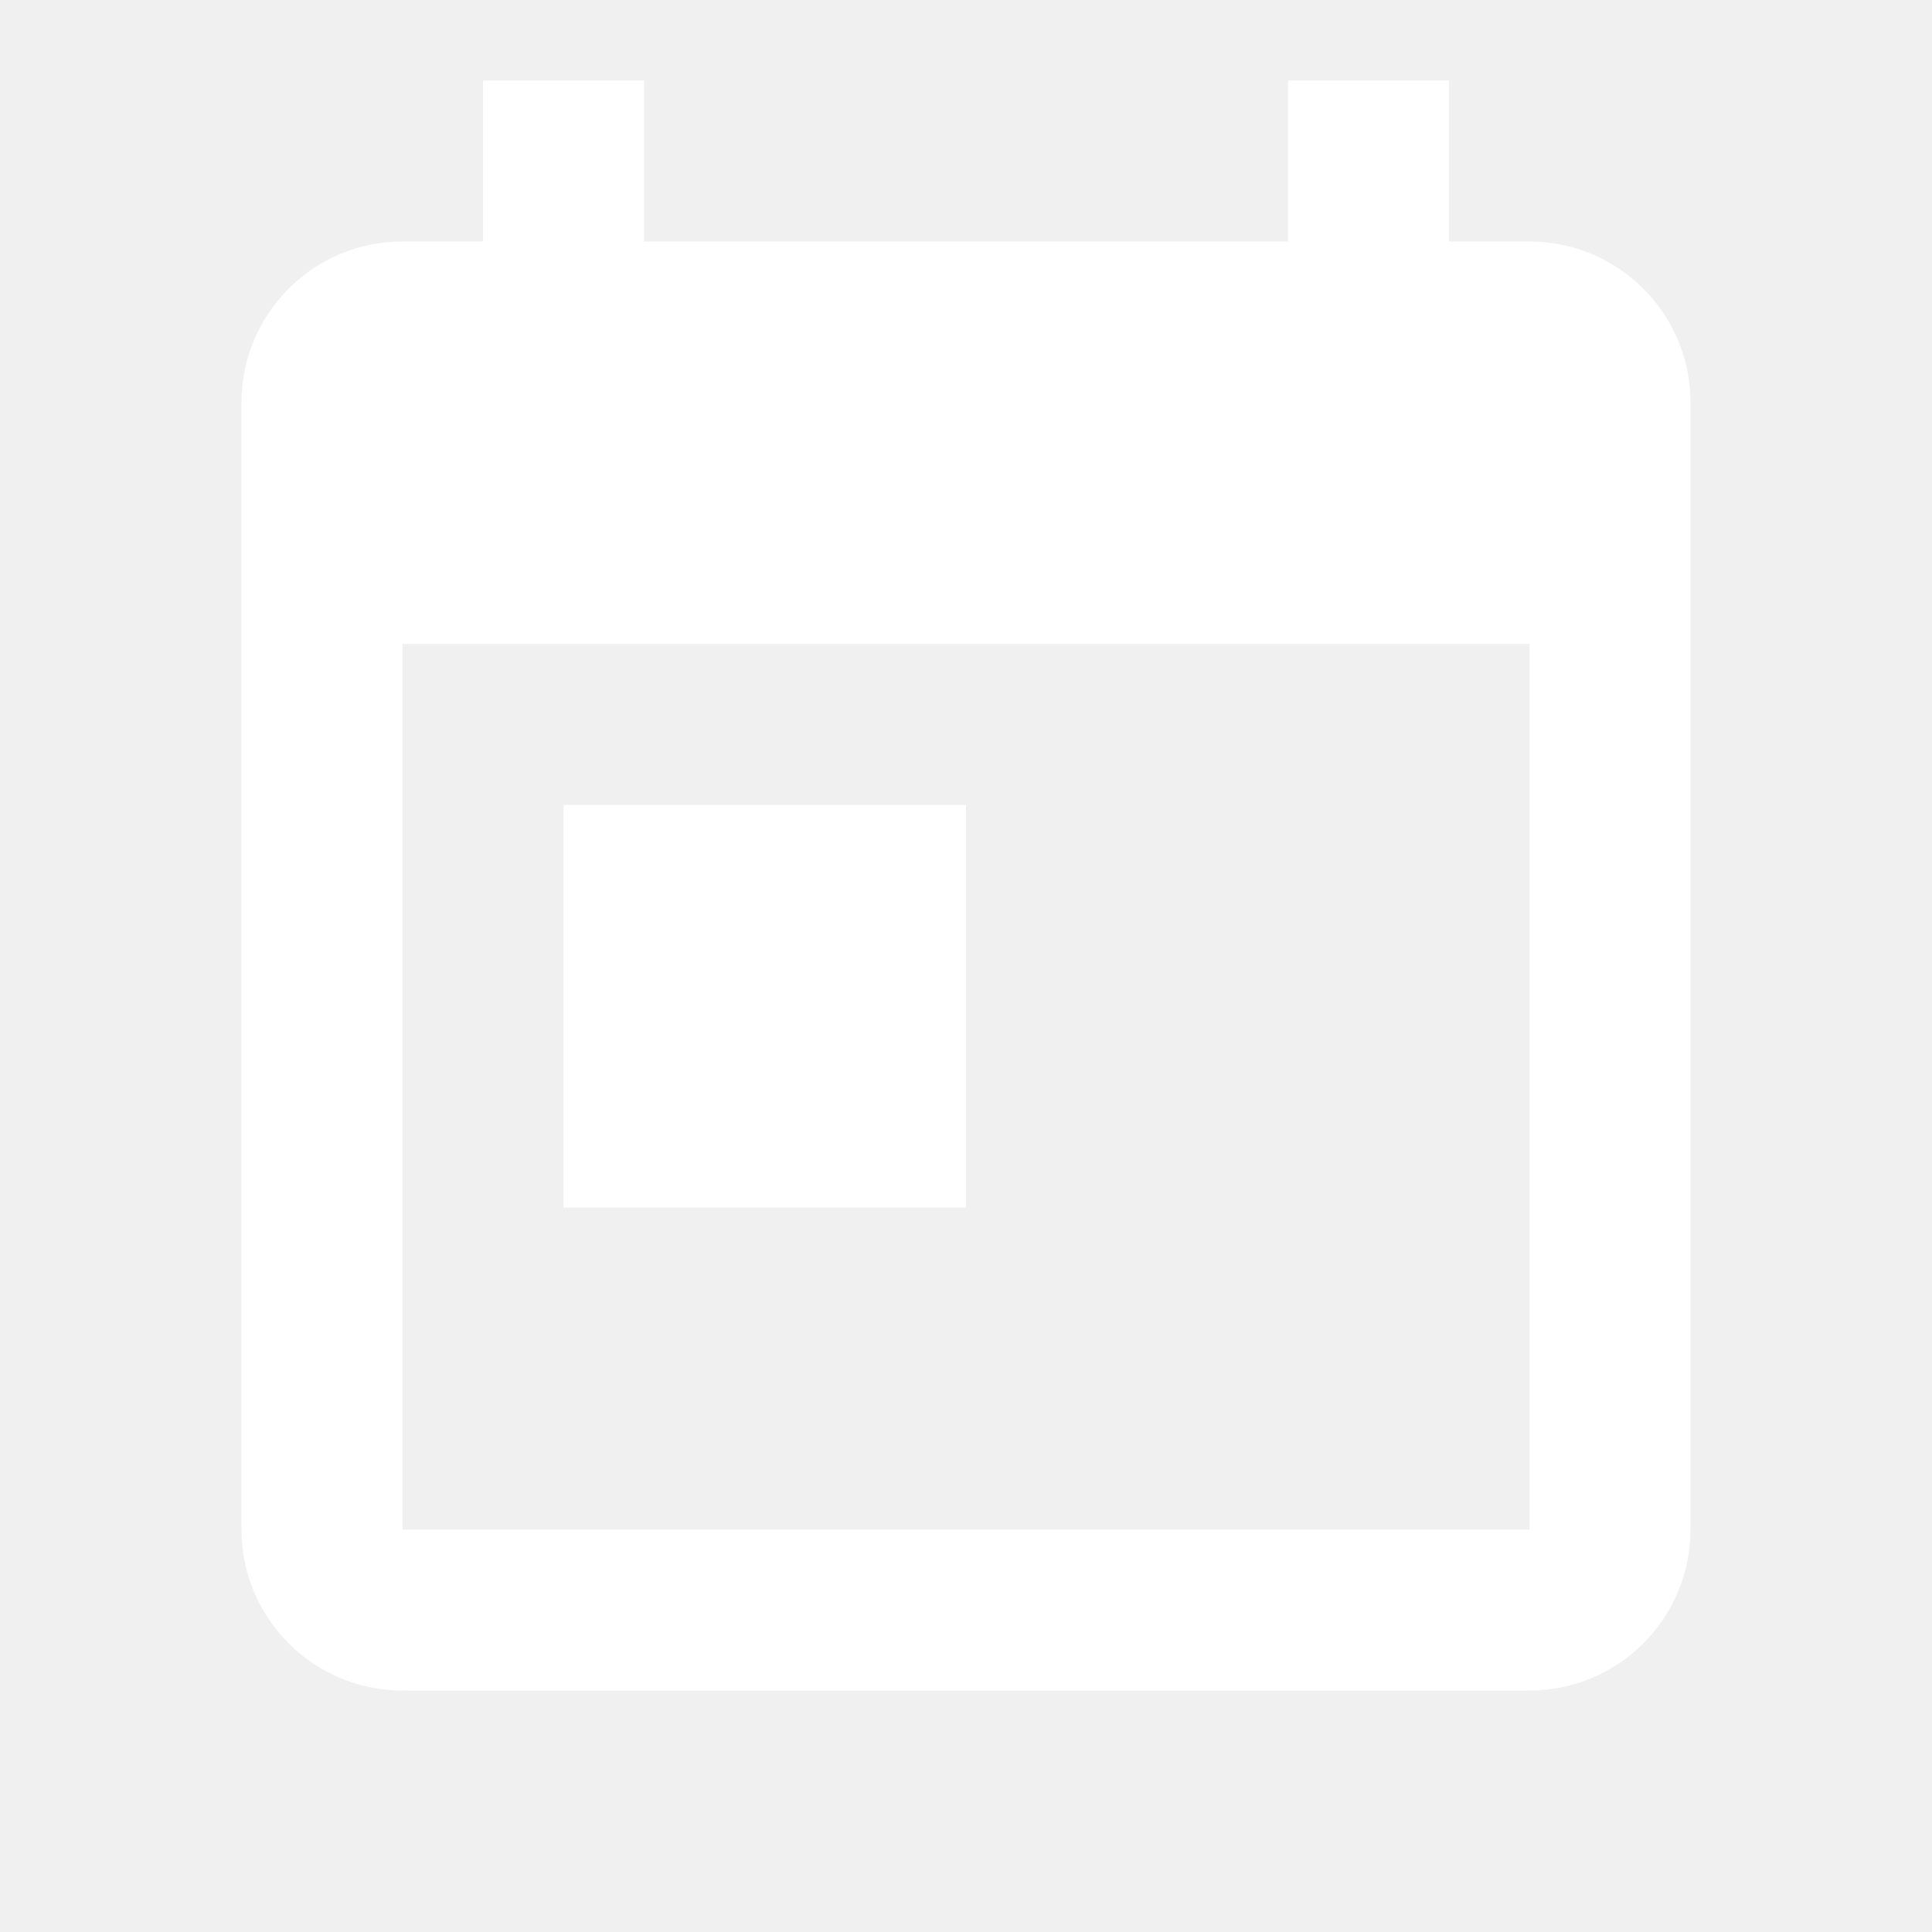
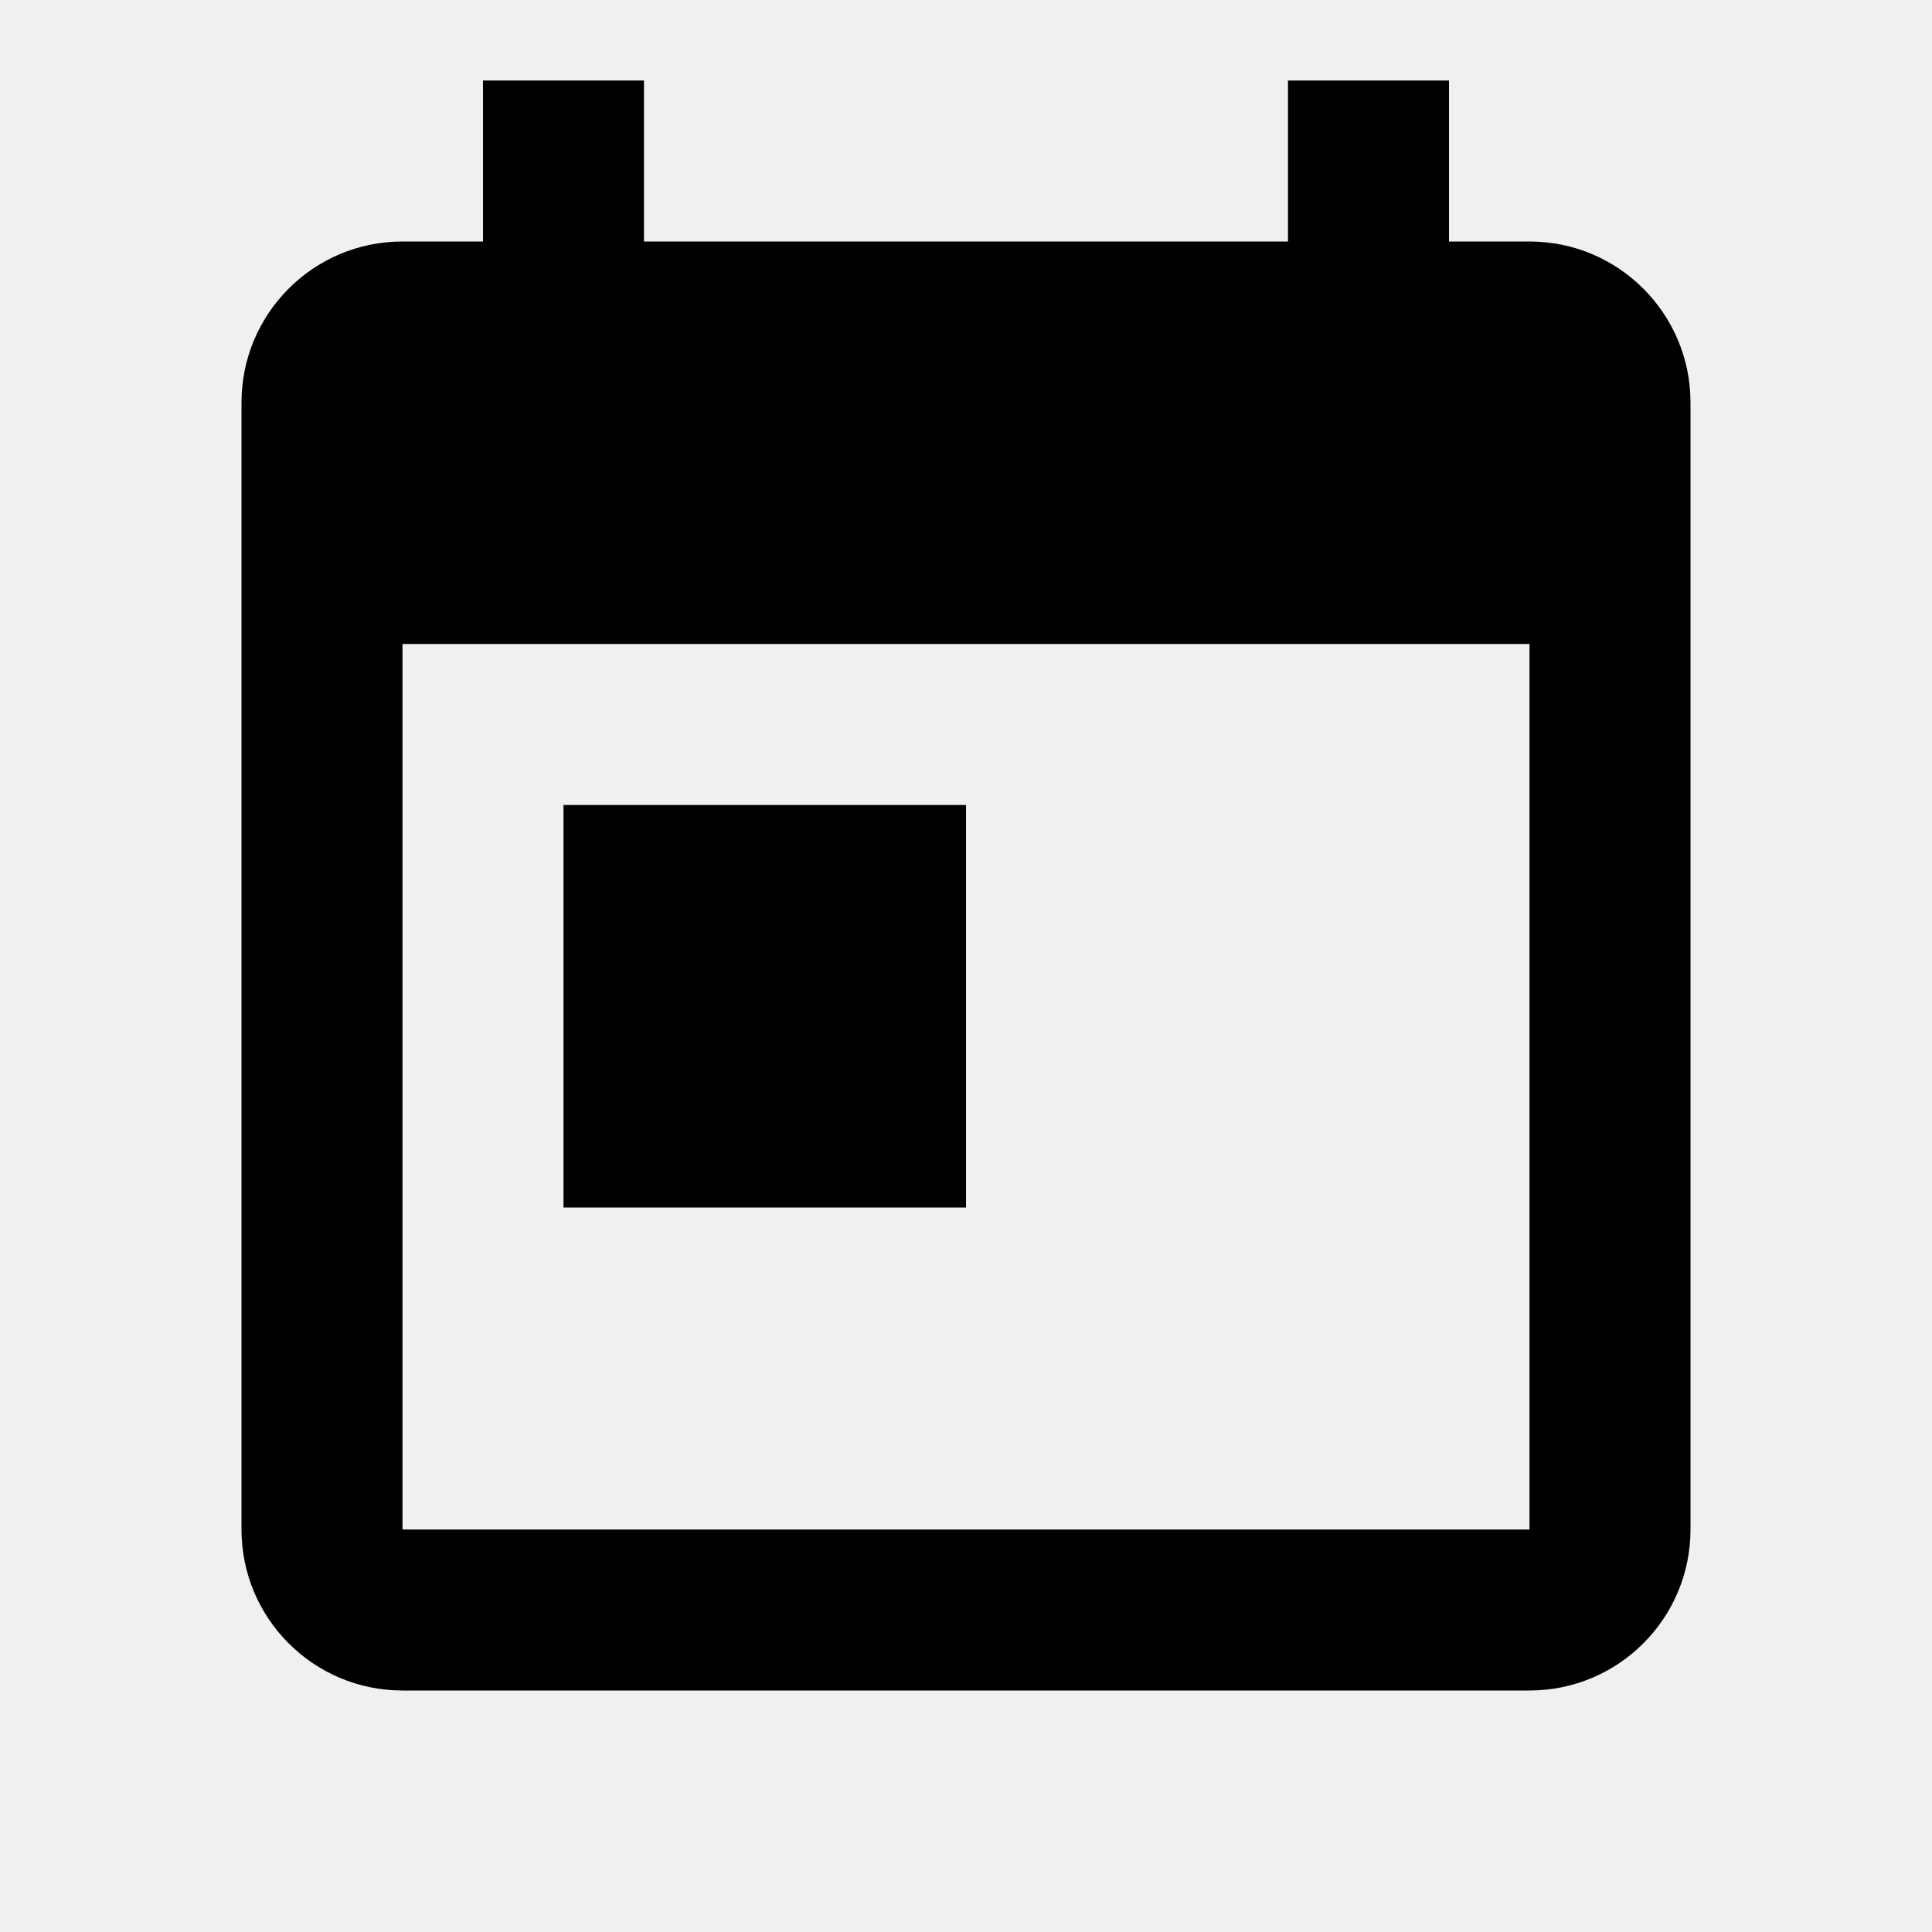
<svg xmlns="http://www.w3.org/2000/svg" viewBox="0 0 24 24">
-   <path fill="#ffffff" d="M7,10H12V15H7M19,19H5V8H19M19,3H18V1H16V3H8V1H6V3H5C3.89,3 3,3.9 3,5V19A2,2 0 0,0 5,21H19A2,2 0 0,0 21,19V5A2,2 0 0,0 19,3Z" />
+   <path d="M7,10H12V15H7M19,19H5V8H19M19,3H18V1H16V3H8V1H6V3H5C3.89,3 3,3.9 3,5V19A2,2 0 0,0 5,21H19A2,2 0 0,0 21,19V5A2,2 0 0,0 19,3Z" />
</svg>
